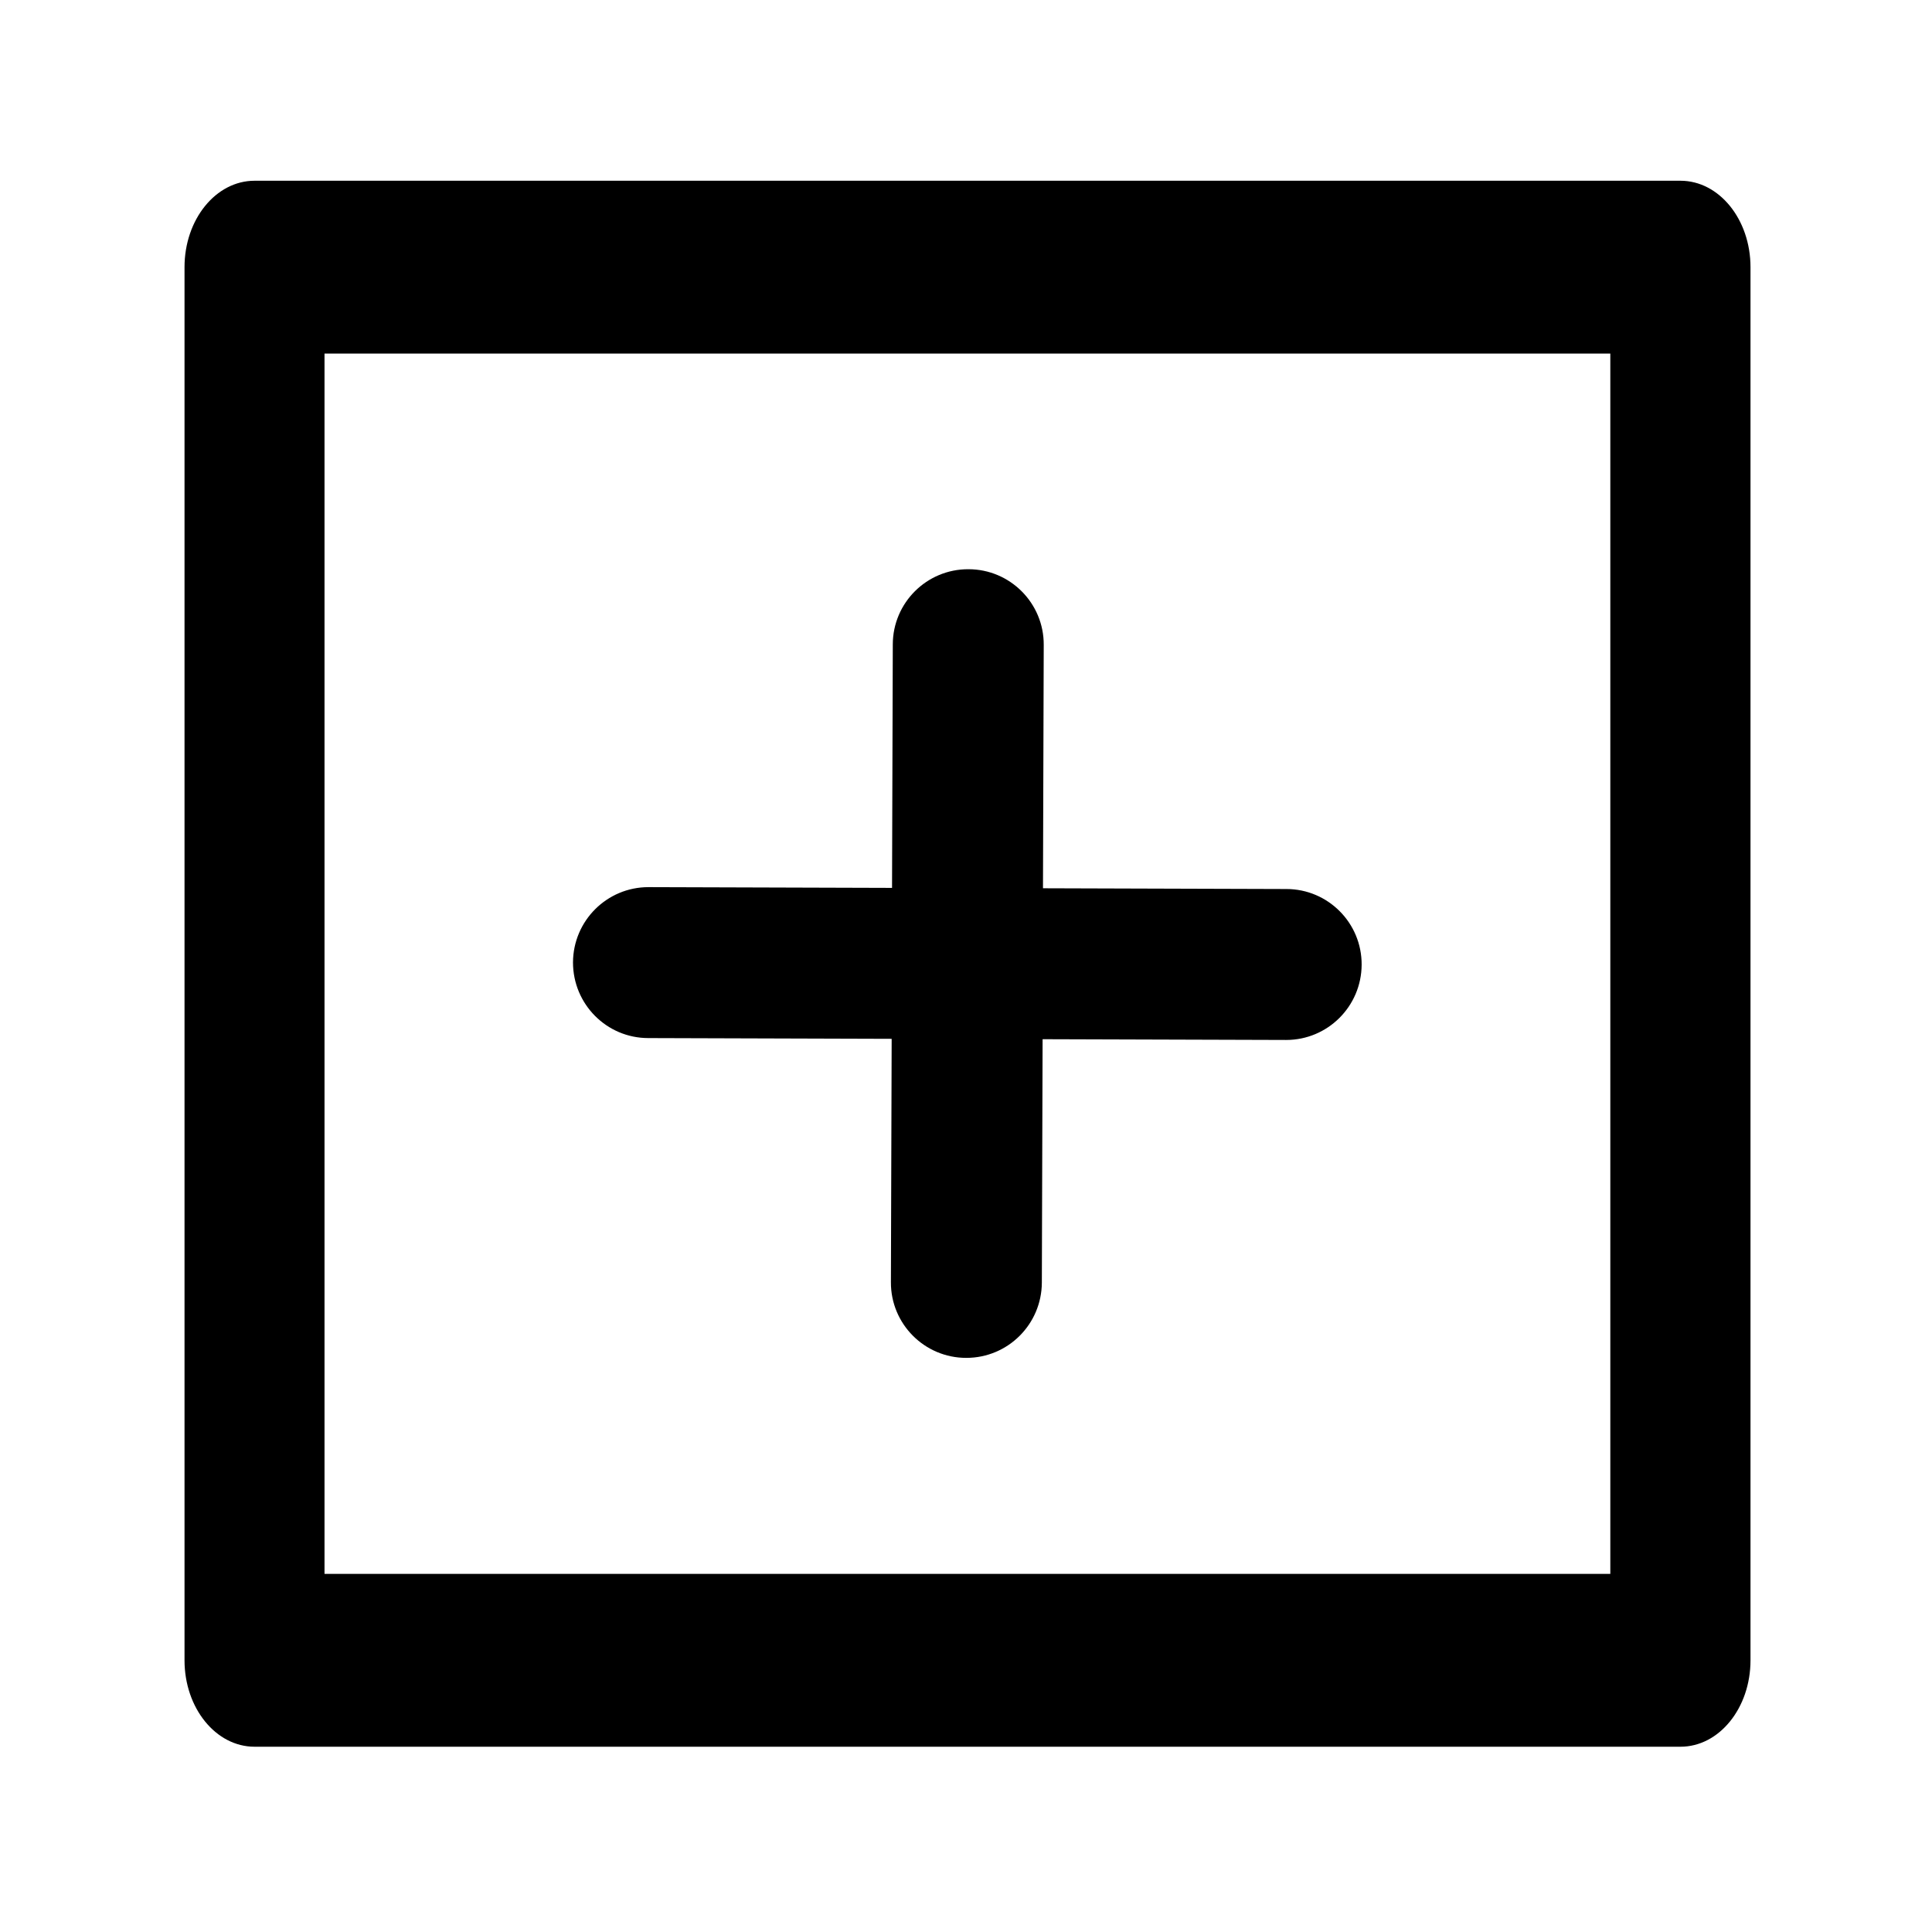
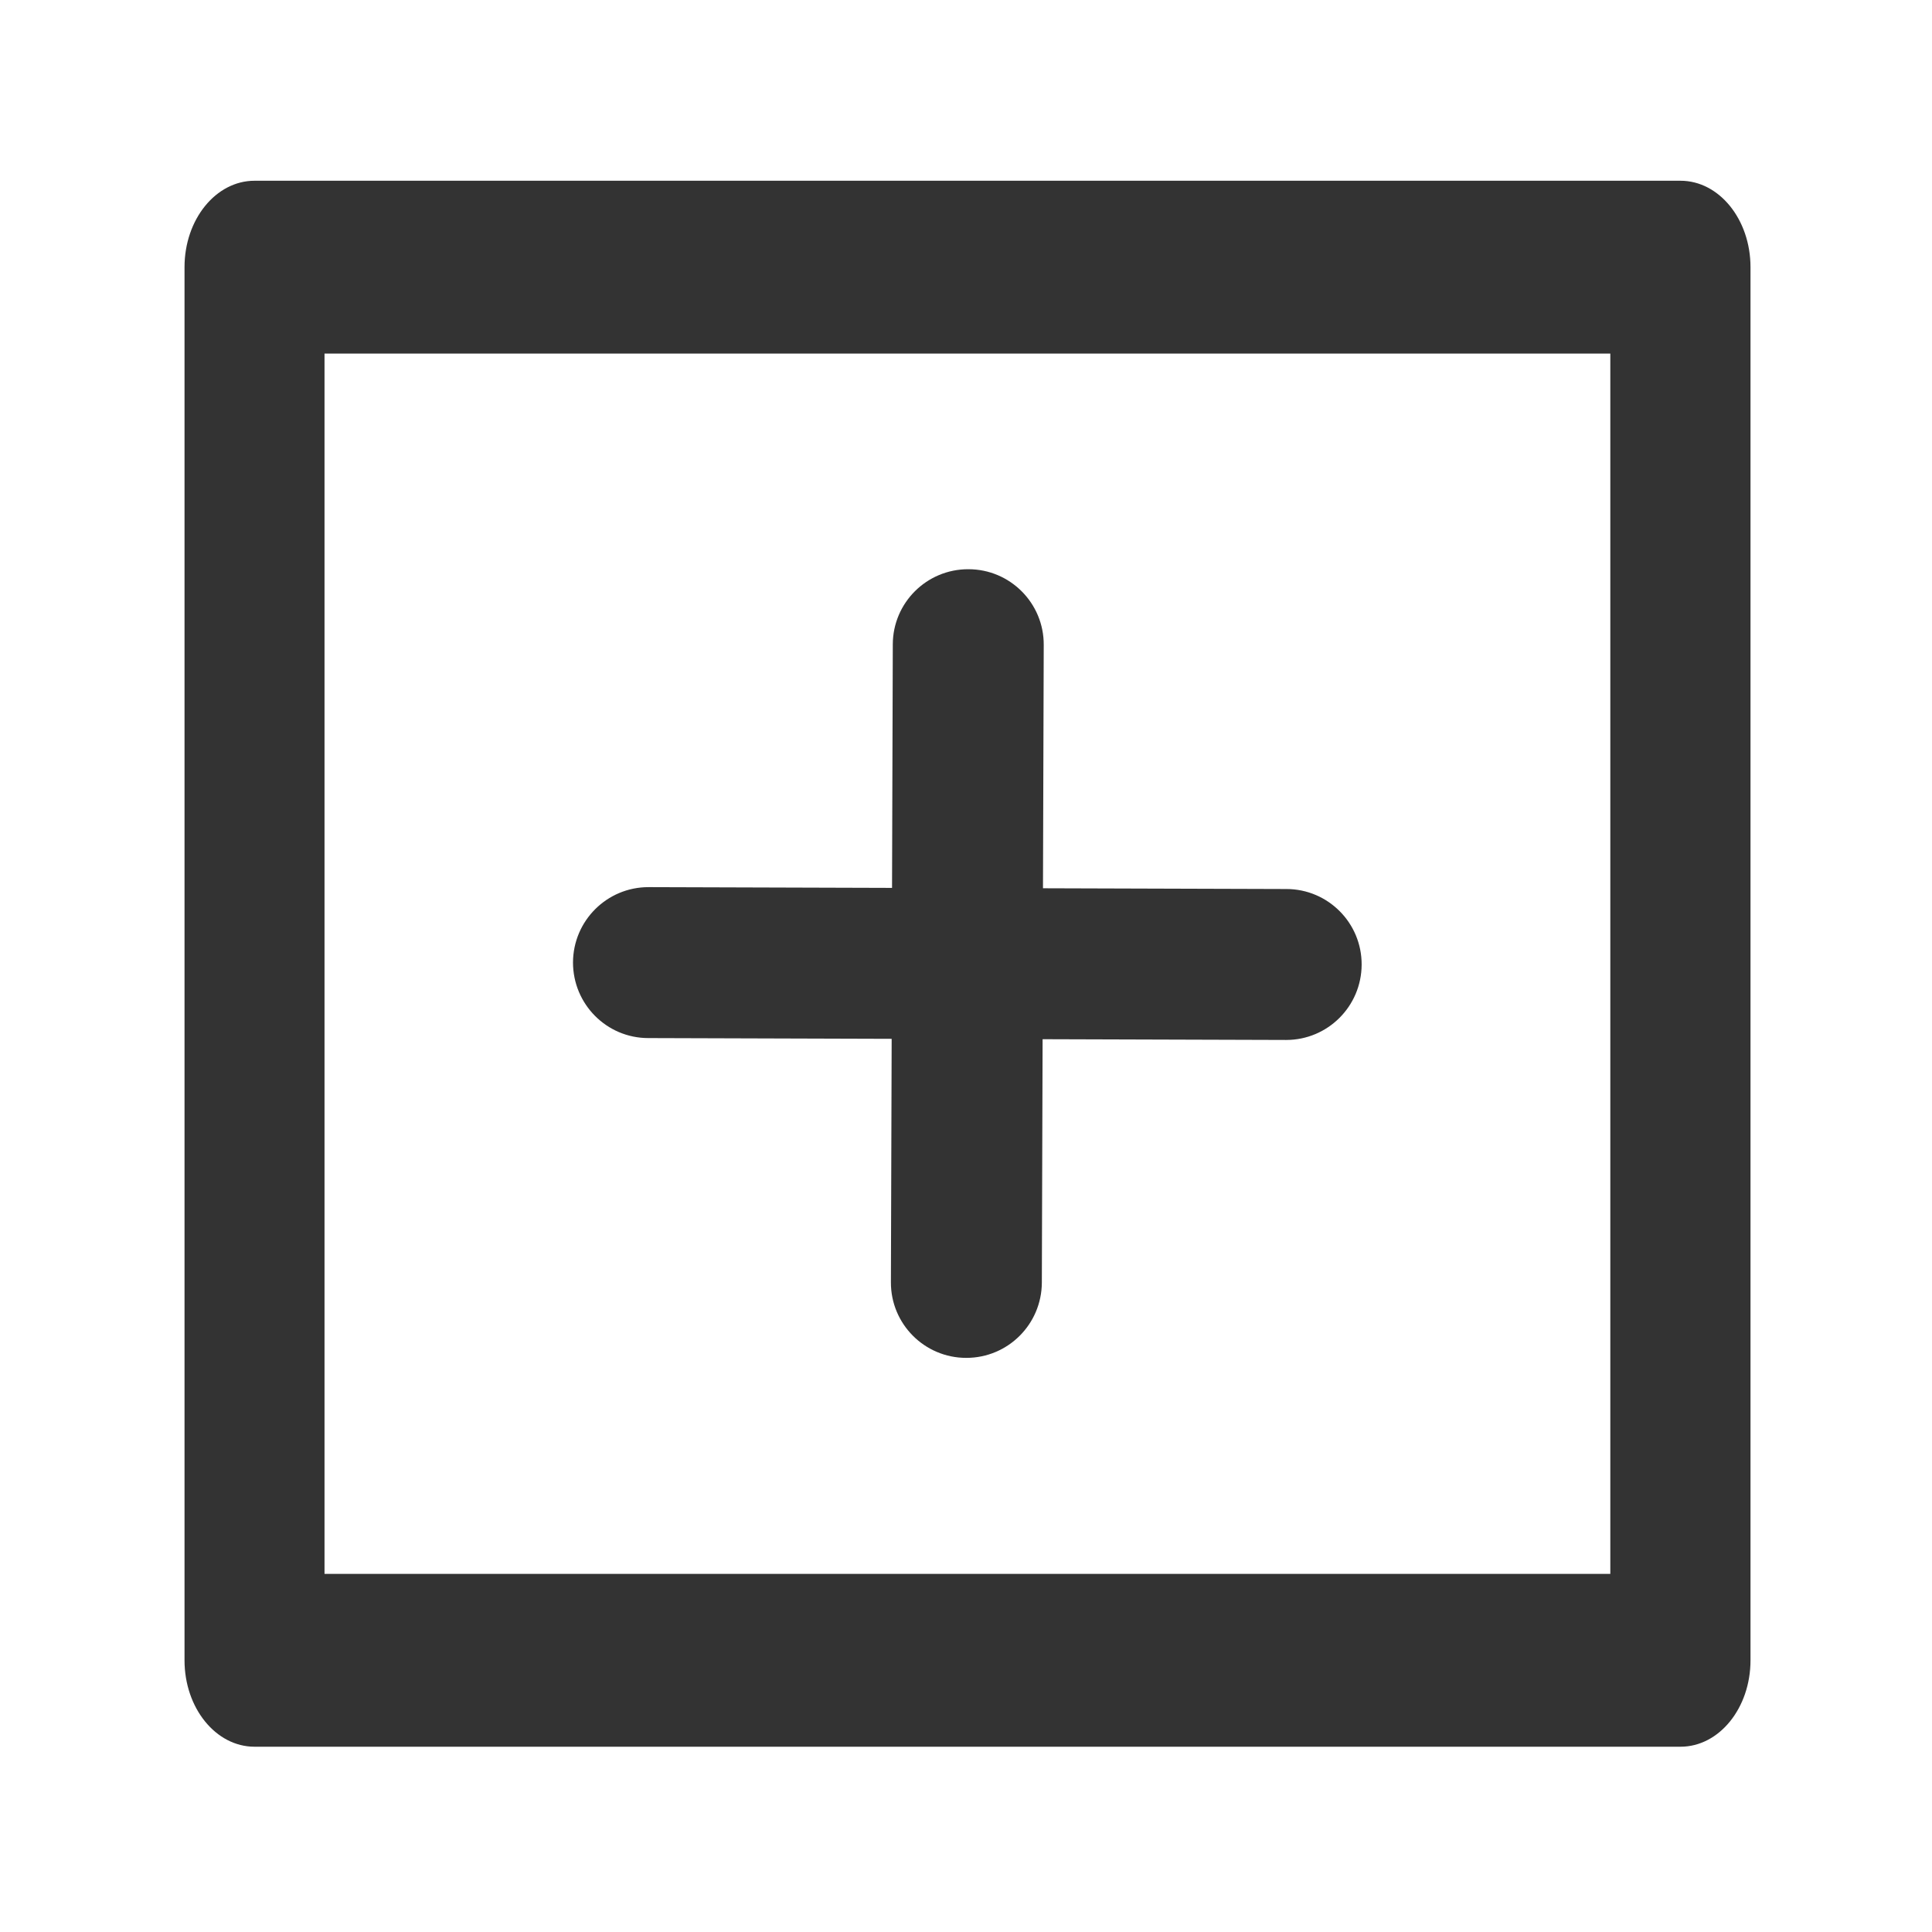
<svg xmlns="http://www.w3.org/2000/svg" class="icon" width="200px" height="200.00px" viewBox="0 0 1024 1024" version="1.1">
-   <path fill="#000000" d="M890.7 95.8H134.9c-20.5 0-37.1 20.5-37.1 45.8V880c0 25.3 16.6 45.8 37.1 45.8h755.8c20.5 0 37.1-20.5 37.1-45.8V141.6c0-25.3-16.6-45.8-37.1-45.8z m-37.2 738.4H172V187.4h681.5v646.8zM343.6 550.2l129 0.4-0.4 129c-0.1 22.1 17.8 40.1 39.9 40.1h0.1c22 0 39.9-17.8 40-39.9l0.4-129 129 0.4h0.1c22 0 39.9-17.8 40-39.9 0.1-22.1-17.8-40.1-39.9-40.1l-129-0.4 0.4-129c0.1-22.1-17.8-40.1-39.9-40.1-22.1-0.1-40.1 17.8-40.1 39.9l-0.4 129-129-0.4h-0.1c-22 0-39.9 17.8-40 39.9 0 22.1 17.8 40.1 39.9 40.1z" />
+   <path fill="#333" d="M890.7 95.8H134.9c-20.5 0-37.1 20.5-37.1 45.8V880c0 25.3 16.6 45.8 37.1 45.8h755.8c20.5 0 37.1-20.5 37.1-45.8V141.6c0-25.3-16.6-45.8-37.1-45.8z m-37.2 738.4H172V187.4h681.5v646.8zM343.6 550.2l129 0.4-0.4 129c-0.1 22.1 17.8 40.1 39.9 40.1h0.1c22 0 39.9-17.8 40-39.9l0.4-129 129 0.4h0.1c22 0 39.9-17.8 40-39.9 0.1-22.1-17.8-40.1-39.9-40.1l-129-0.4 0.4-129c0.1-22.1-17.8-40.1-39.9-40.1-22.1-0.1-40.1 17.8-40.1 39.9l-0.4 129-129-0.4h-0.1c-22 0-39.9 17.8-40 39.9 0 22.1 17.8 40.1 39.9 40.1z" />
</svg>
